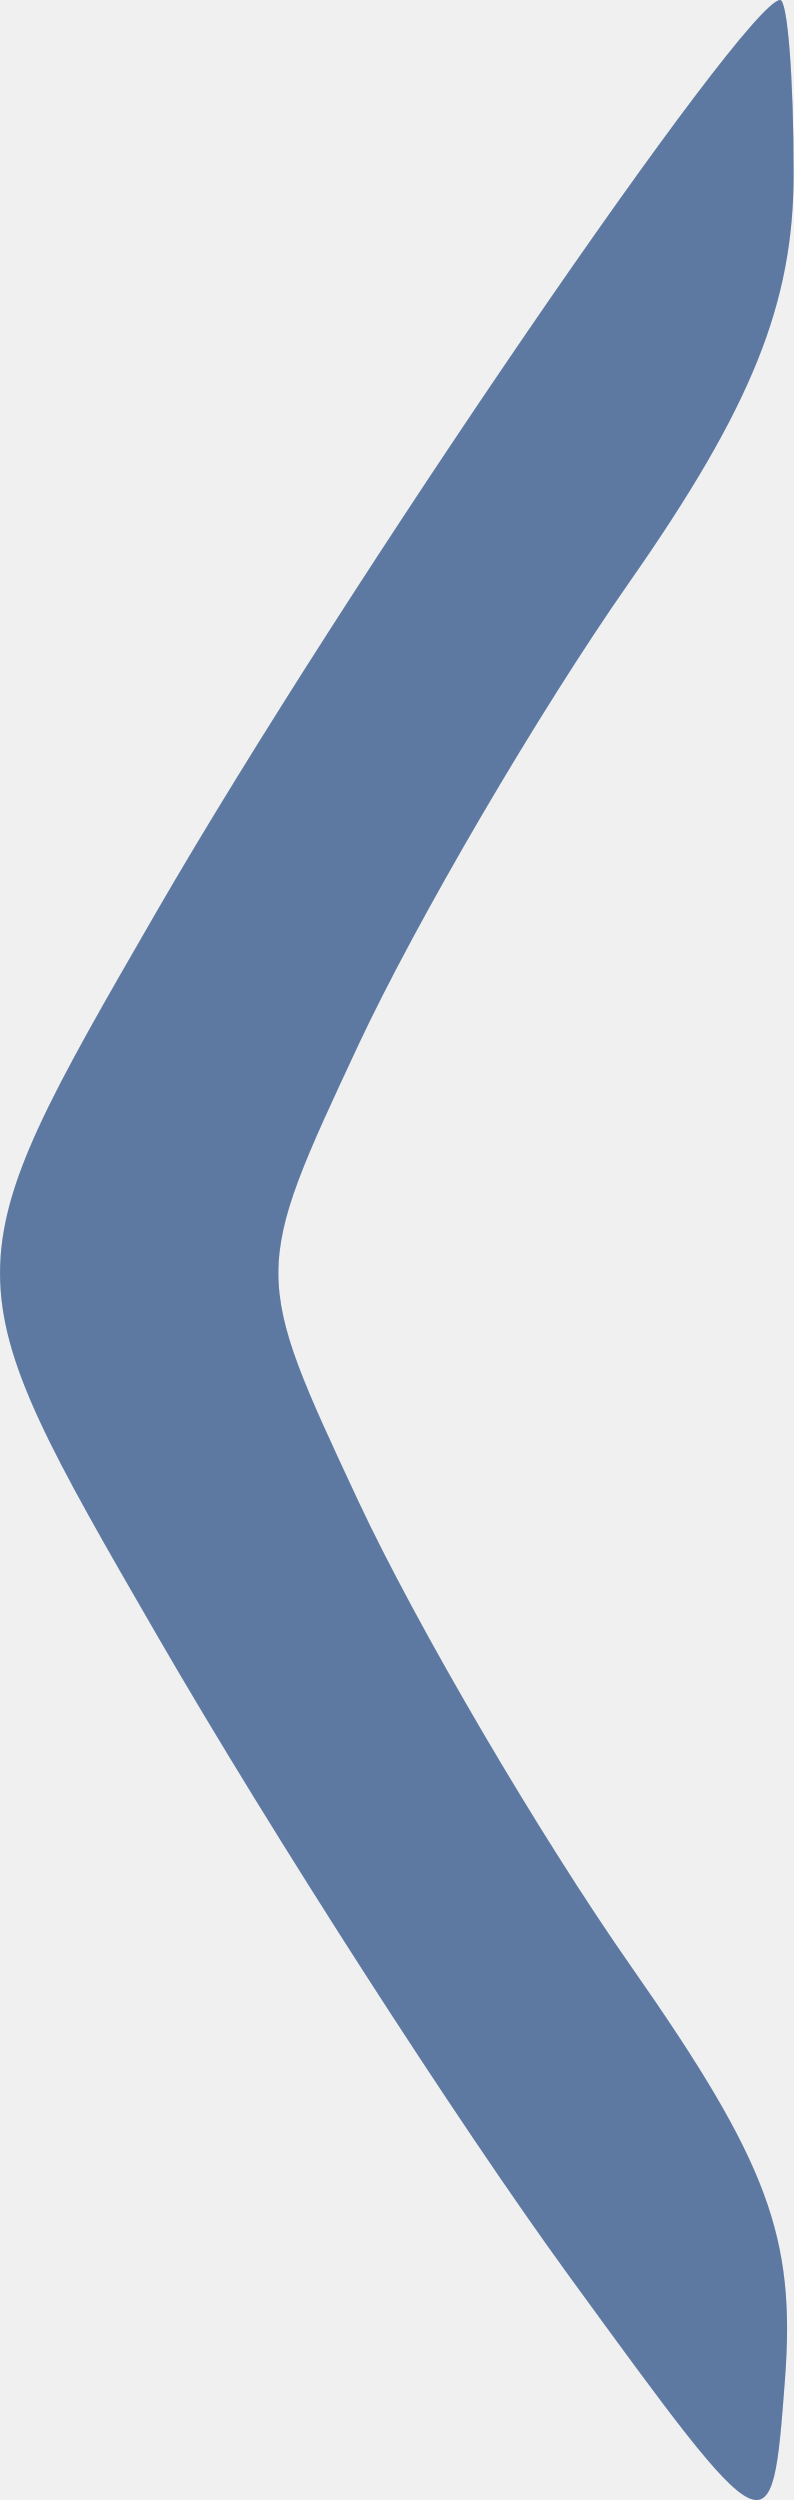
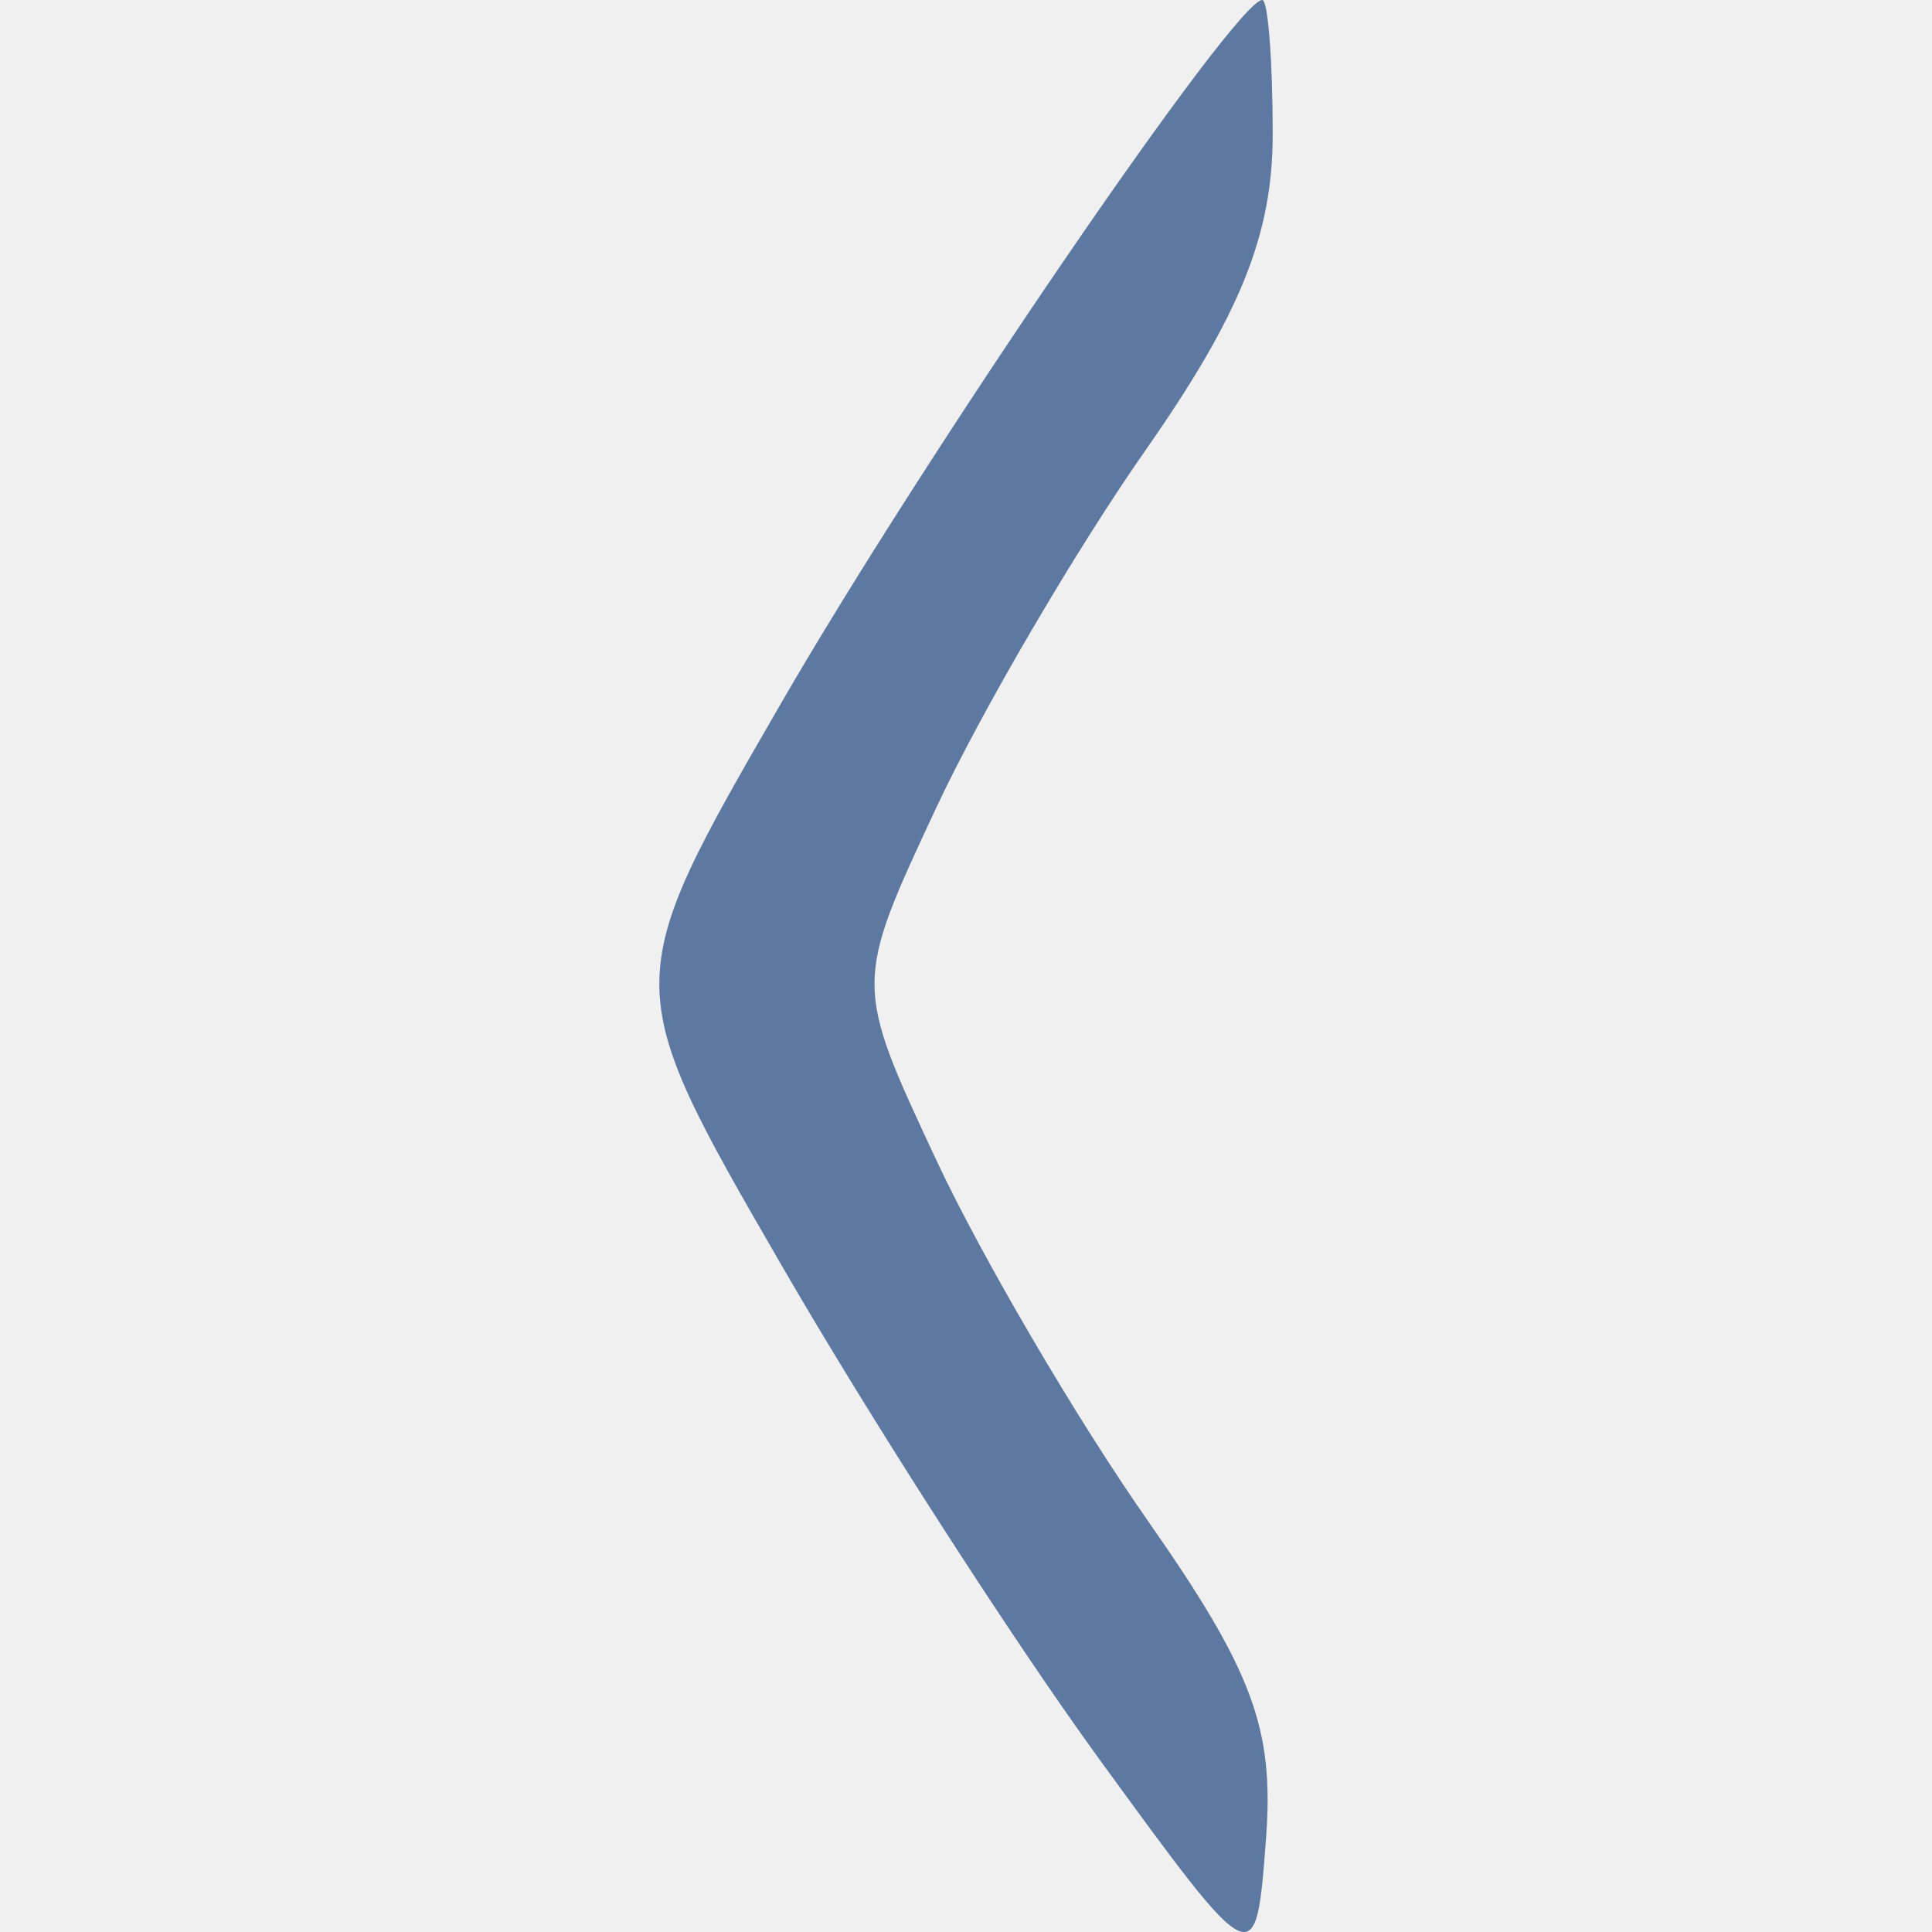
- <svg xmlns="http://www.w3.org/2000/svg" width="5.079" height="16" viewBox="0 0 5.079 16" fill="#FFFFFF" opacity="0.75" version="1.1" id="svg4">
+ <svg xmlns="http://www.w3.org/2000/svg" width="16" height="16" viewBox="0 0 16 16" fill="#FFFFFF" opacity="0.75" version="1.1" id="svg4">
  <defs id="defs8" />
-   <g id="g5088" transform="matrix(-0.2809615,0,0,-0.2809615,3.649232,18.77266)" style="fill:#3c6eb4;fill-opacity:1">
+   <g id="g5088" transform="matrix(-0.2809615,0,0,-0.2809615,9.109633,18.77266)" style="fill:#3c6eb4;fill-opacity:1">
    <path style="fill:#3c6eb4;fill-opacity:1" d="m -5.09,62.86 c 0,-2.951 0.952,-5.317 3.75,-9.317 2.062,-2.949 4.839,-7.694 6.171,-10.544 2.421,-5.183 2.421,-5.183 0,-10.366 -1.332,-2.851 -4.132,-7.629 -6.223,-10.618 -3.116,-4.454 -3.747,-6.152 -3.5,-9.41 0.302,-3.975 0.302,-3.975 4.919,2.368 2.539,3.489 6.763,10.055 9.385,14.593 4.768,8.25 4.768,8.25 0,16.5 -4.277,7.401 -13.409,20.75 -14.195,20.75 -0.169,0 -0.307,-1.78 -0.307,-3.956 z" id="path5096" />
  </g>
-   <g id="g5088-3" transform="matrix(-0.2809615,0,0,-0.2809615,3.649232,18.77266)" style="opacity:0.25;fill:#000000;fill-opacity:1">
+   <g id="g5088-3" transform="matrix(-0.2809615,0,0,-0.2809615,9.109633,18.77266)" style="opacity:0.25;fill:#000000;fill-opacity:1">
    <path style="fill:#000000;fill-opacity:1" d="m -5.09,62.86 c 0,-2.951 0.952,-5.317 3.75,-9.317 2.062,-2.949 4.839,-7.694 6.171,-10.544 2.421,-5.183 2.421,-5.183 0,-10.366 -1.332,-2.851 -4.132,-7.629 -6.223,-10.618 -3.116,-4.454 -3.747,-6.152 -3.5,-9.41 0.302,-3.975 0.302,-3.975 4.919,2.368 2.539,3.489 6.763,10.055 9.385,14.593 4.768,8.25 4.768,8.25 0,16.5 -4.277,7.401 -13.409,20.75 -14.195,20.75 -0.169,0 -0.307,-1.78 -0.307,-3.956 z" id="path5096-6" />
  </g>
</svg>
